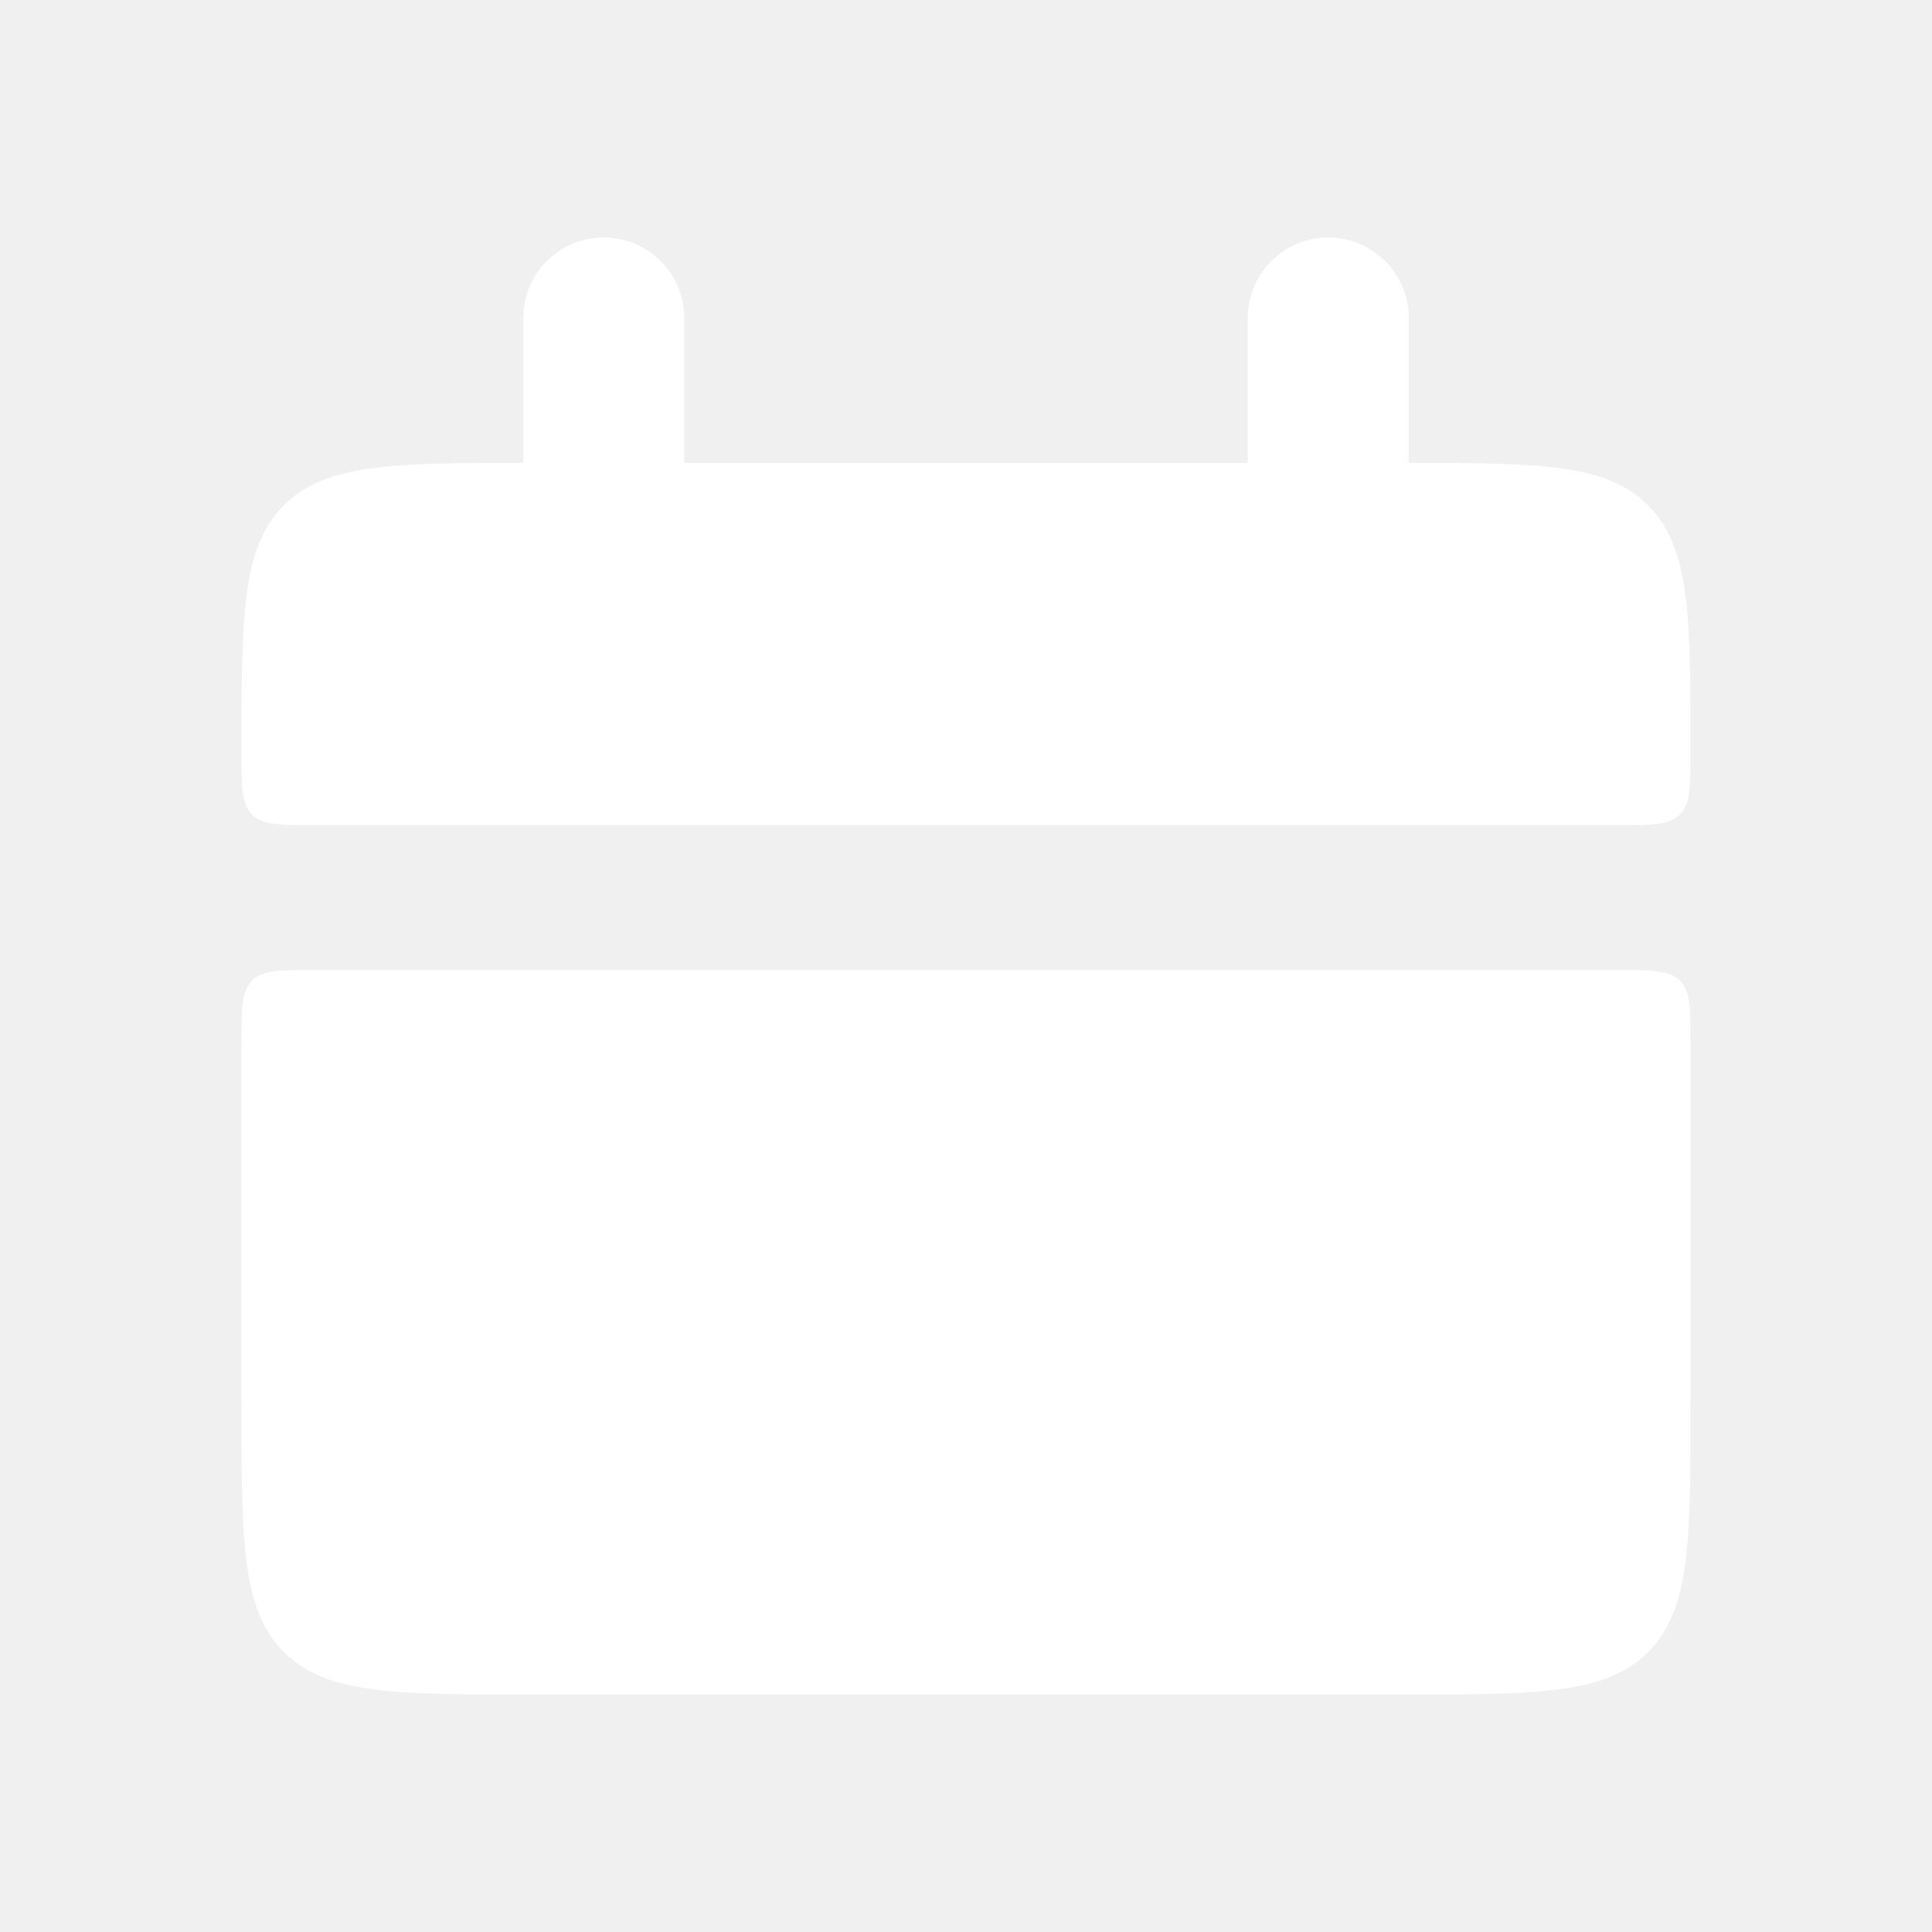
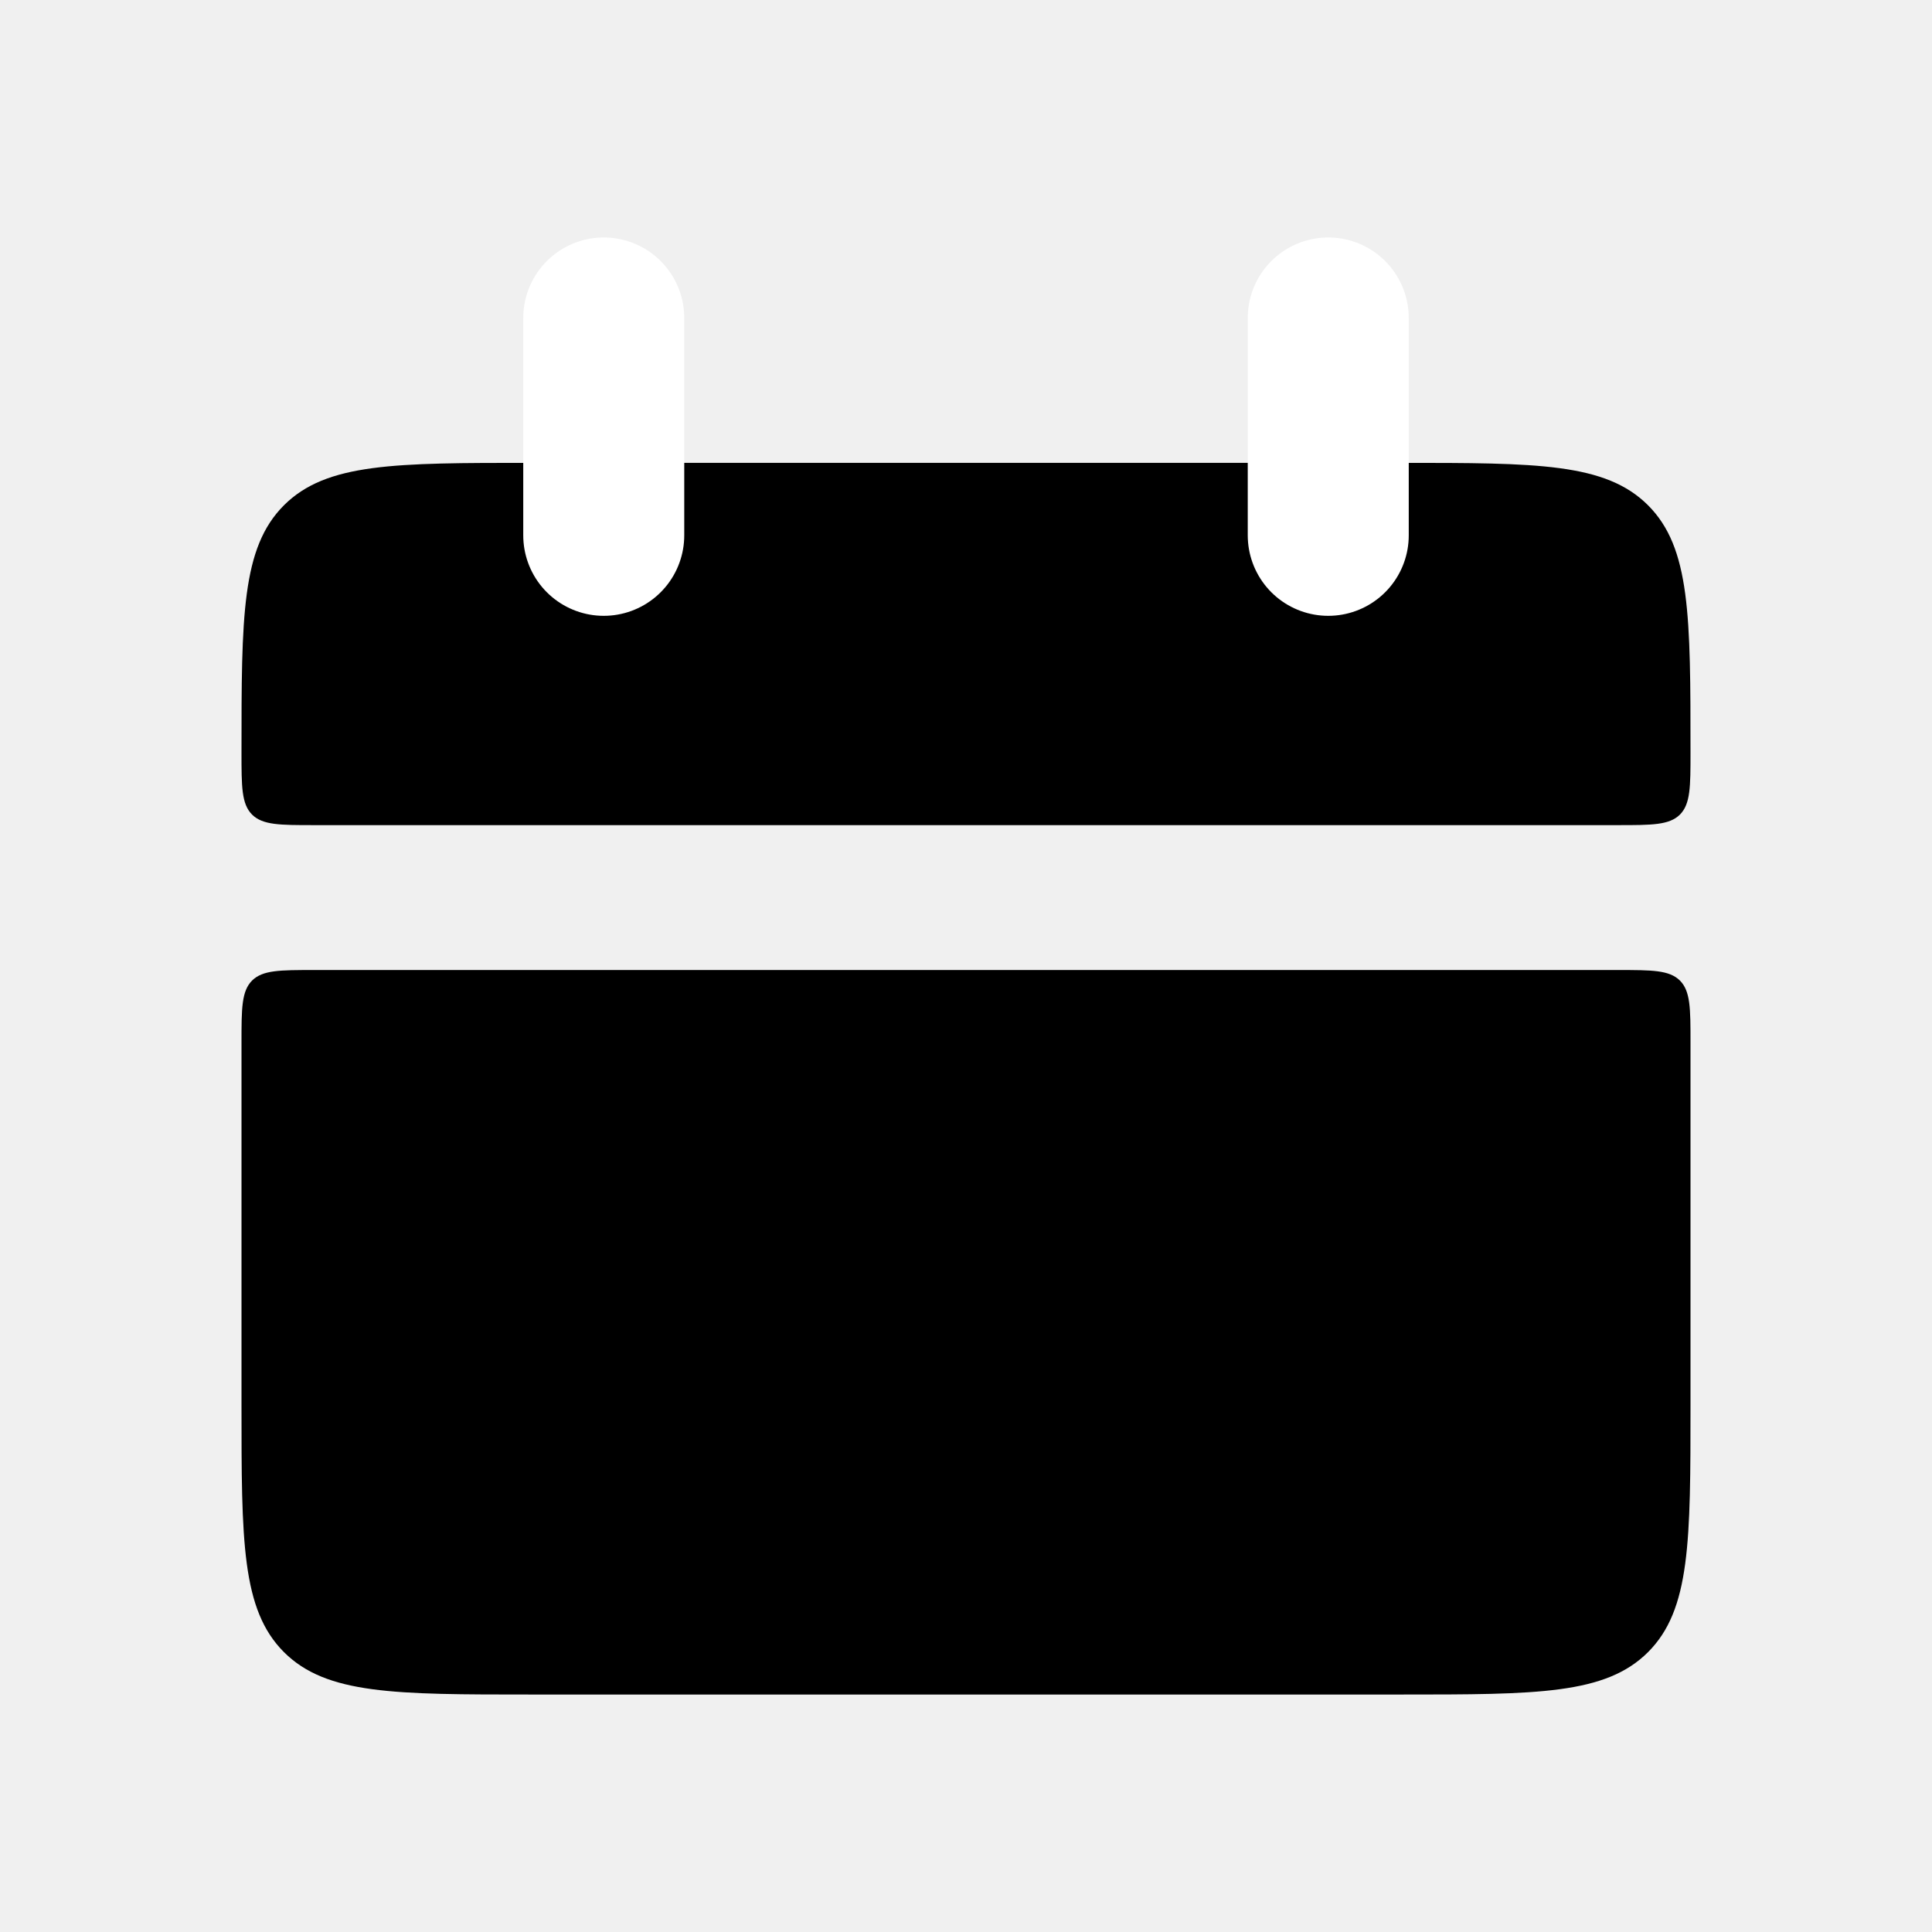
- <svg xmlns="http://www.w3.org/2000/svg" width="24" height="24" viewBox="0 0 24 24" fill="none">
-   <path d="M3 9.35C3 7.653 3 6.805 3.527 6.277C4.055 5.75 4.903 5.75 6.6 5.75H17.4C19.097 5.75 19.945 5.75 20.473 6.277C21 6.805 21 7.653 21 9.35C21 9.774 21 9.986 20.869 10.119C20.736 10.25 20.523 10.25 20.1 10.25H3.9C3.476 10.25 3.264 10.25 3.131 10.119C3 9.986 3 9.773 3 9.35ZM3 17.45C3 19.147 3 19.995 3.527 20.523C4.055 21.05 4.903 21.05 6.6 21.05H17.4C19.097 21.05 19.945 21.05 20.473 20.523C21 19.995 21 19.147 21 17.45V12.95C21 12.526 21 12.314 20.869 12.181C20.736 12.05 20.523 12.05 20.1 12.05H3.9C3.476 12.05 3.264 12.05 3.131 12.181C3 12.314 3 12.527 3 12.95V17.45Z" fill="white" />
+ <svg xmlns="http://www.w3.org/2000/svg" viewBox="0 0 24 24" fill="none">
+   <path d="M3 9.35C3 7.653 3 6.805 3.527 6.277C4.055 5.75 4.903 5.75 6.6 5.75H17.4C19.097 5.75 19.945 5.75 20.473 6.277C21 6.805 21 7.653 21 9.35C21 9.774 21 9.986 20.869 10.119C20.736 10.25 20.523 10.25 20.1 10.25H3.9C3.476 10.25 3.264 10.25 3.131 10.119C3 9.986 3 9.773 3 9.35ZM3 17.45C3 19.147 3 19.995 3.527 20.523C4.055 21.05 4.903 21.05 6.6 21.05H17.4C19.097 21.05 19.945 21.05 20.473 20.523C21 19.995 21 19.147 21 17.45V12.95C21 12.526 21 12.314 20.869 12.181C20.736 12.05 20.523 12.05 20.1 12.05H3.9C3.476 12.05 3.264 12.05 3.131 12.181C3 12.314 3 12.527 3 12.95V17.45Z" fill="currentColor" />
  <path d="M7.5 3.95V6.65M16.5 3.95V6.65" stroke="white" stroke-width="2" stroke-linecap="round" />
</svg>
